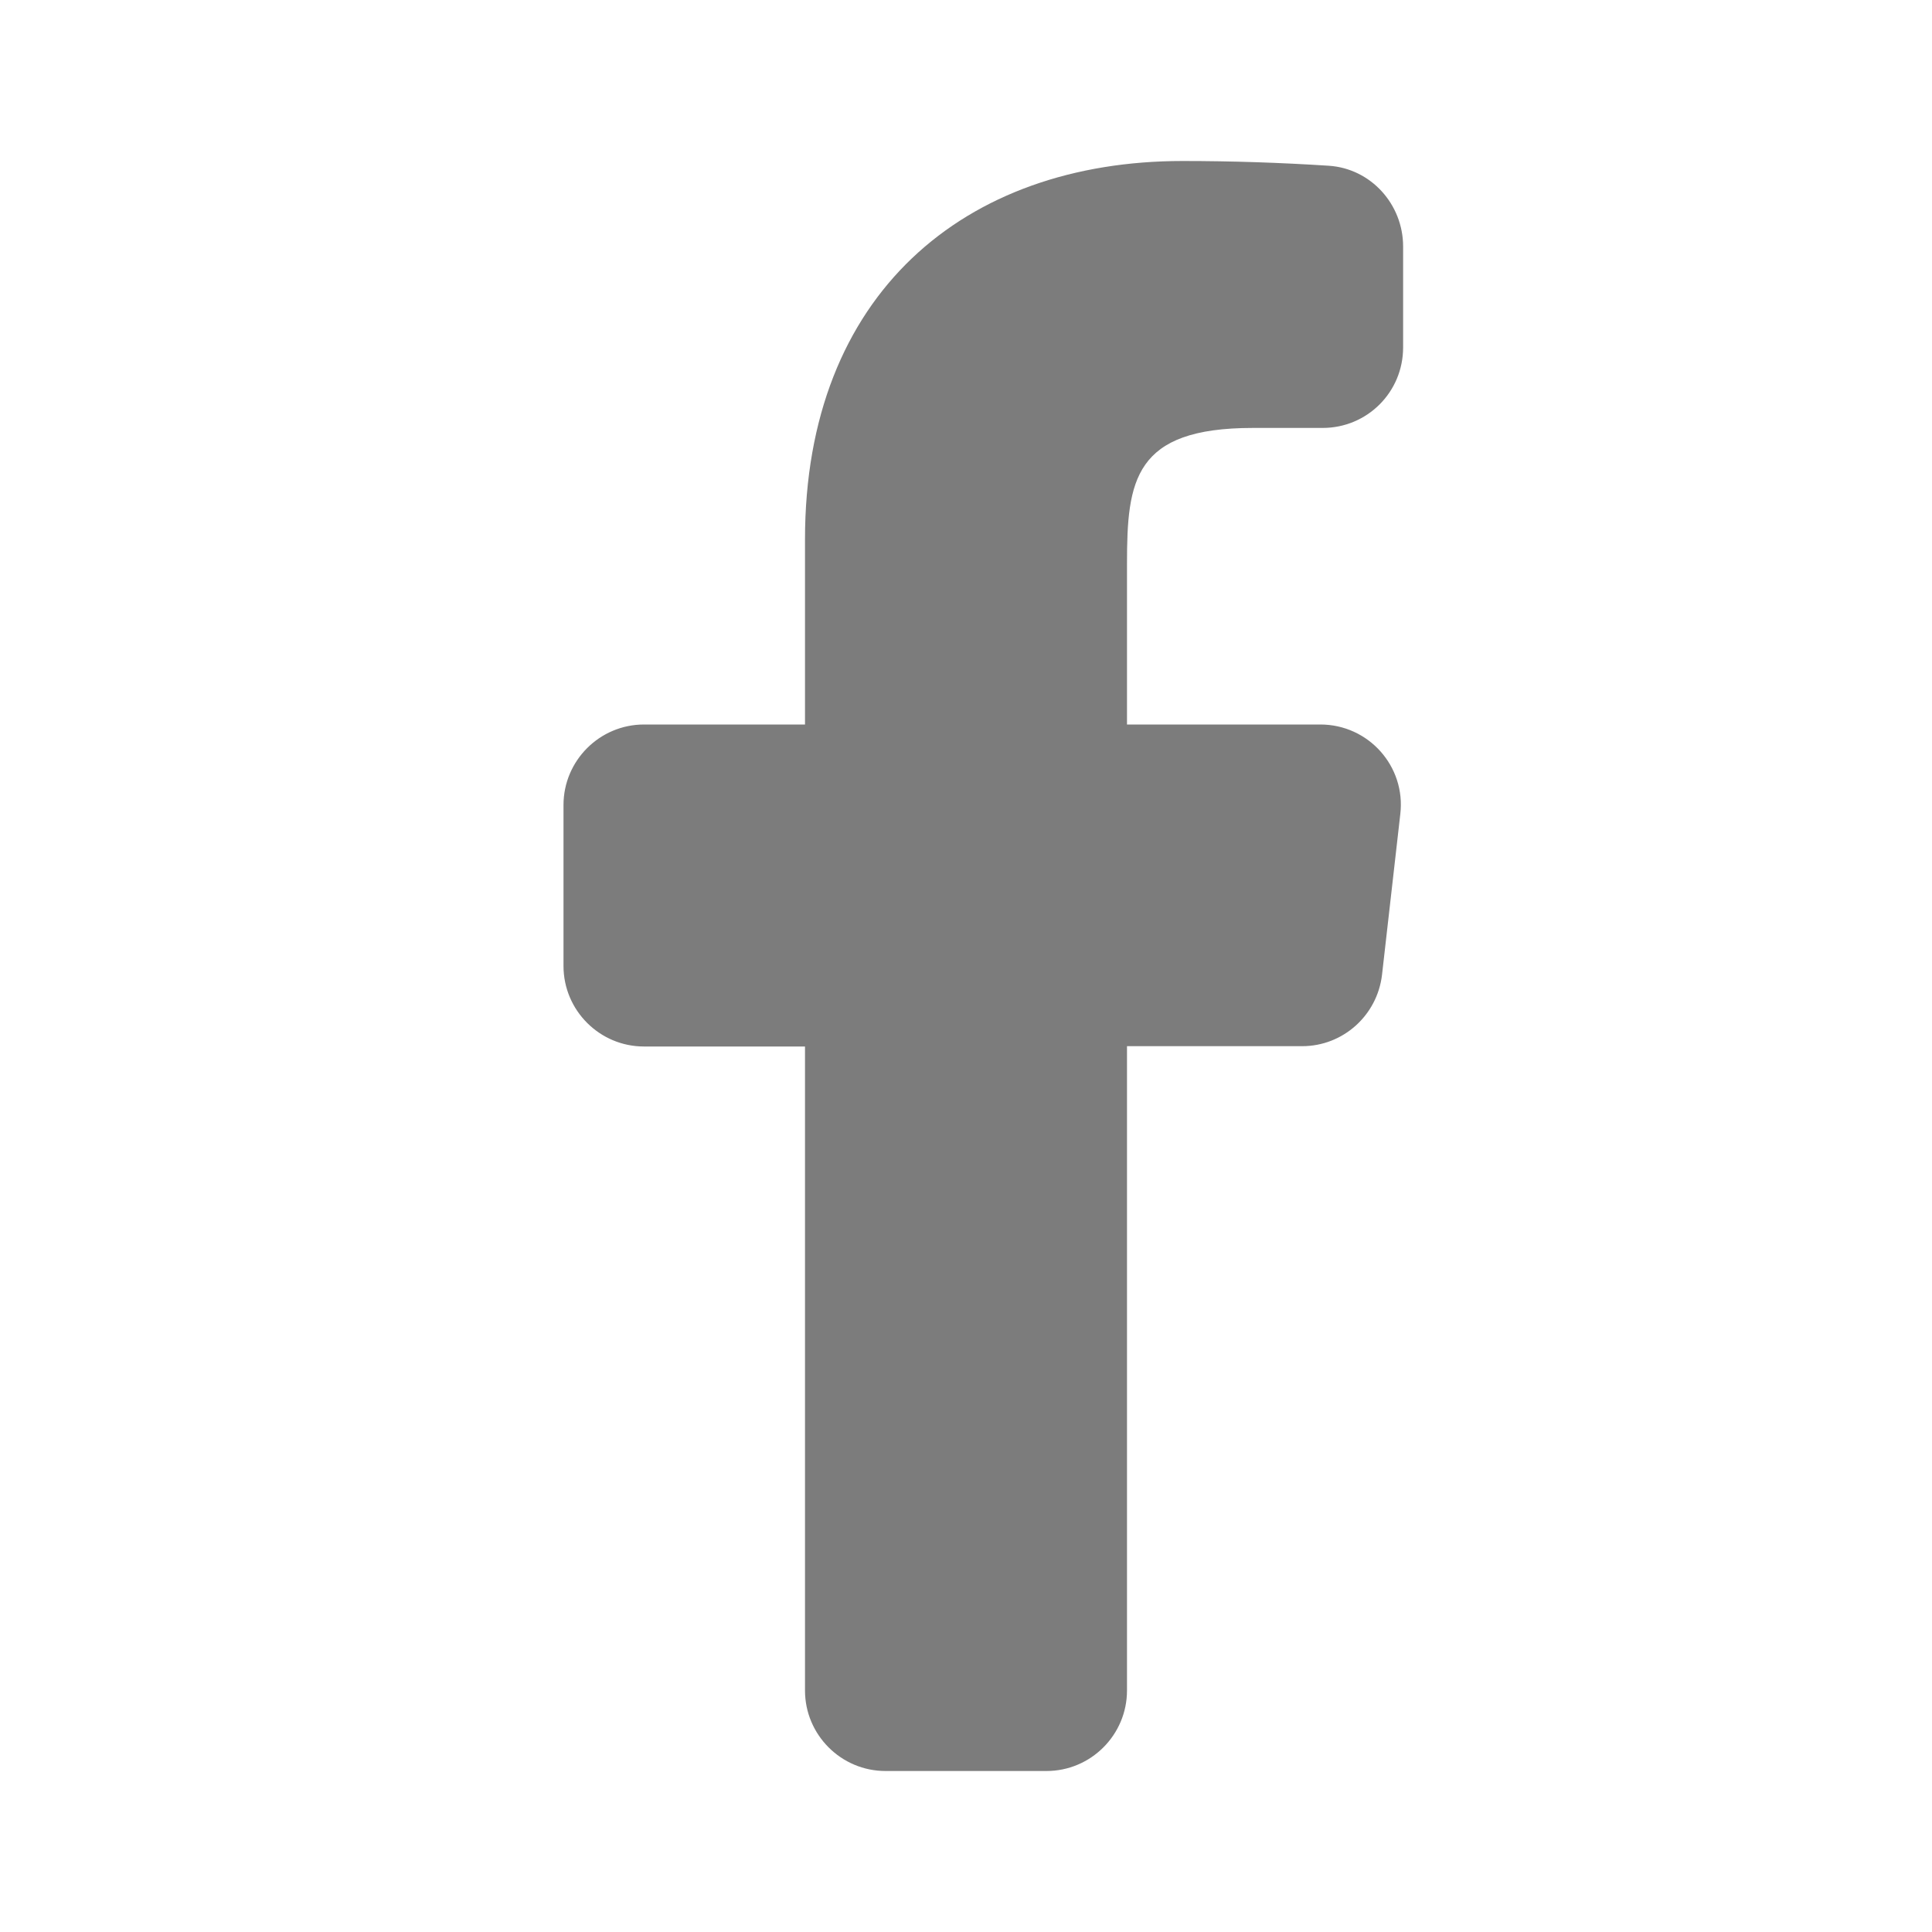
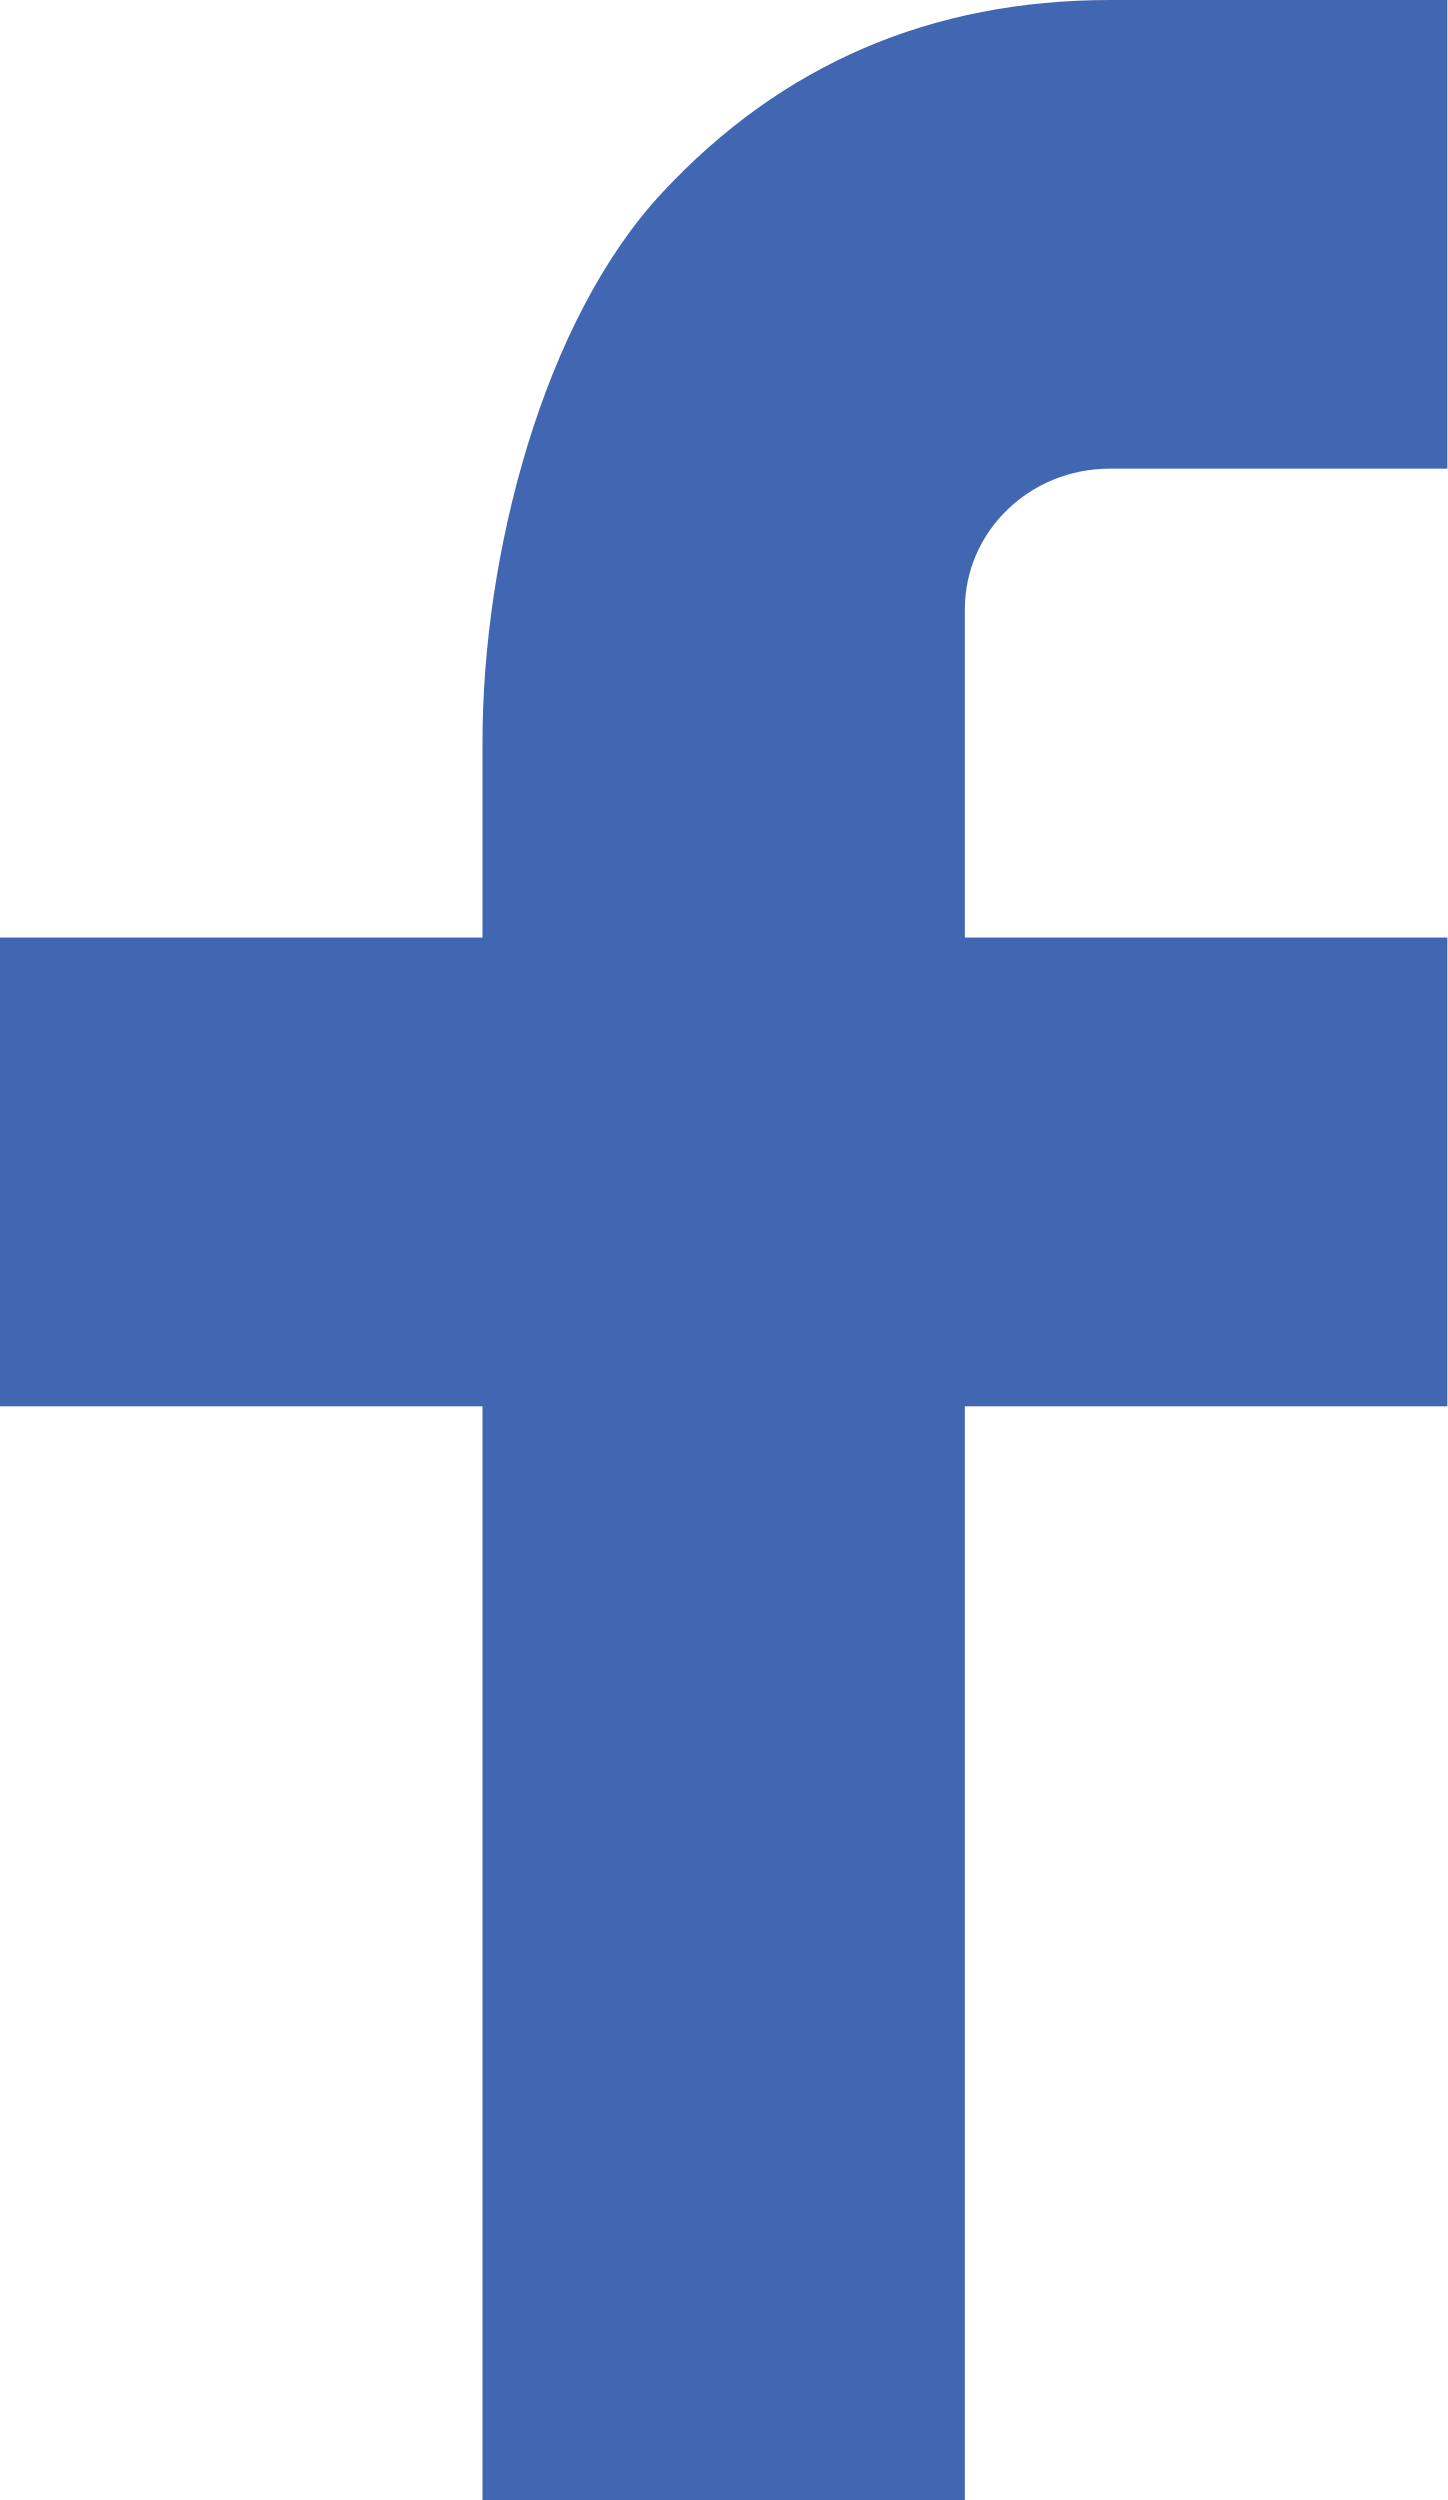
- <svg xmlns="http://www.w3.org/2000/svg" viewBox="0 0 24 24" width="24px" height="24px">
-   <g id="surface43159097">
-     <path style=" stroke:none;fill-rule:nonzero;fill:rgb(48.627%,48.627%,48.627%);fill-opacity:1;" d="M 16.402 9 L 14 9 L 14 7 C 14 5.969 14.086 5.316 15.562 5.316 L 16.43 5.316 C 16.984 5.316 17.43 4.871 17.43 4.316 L 17.43 3.062 C 17.43 2.539 17.031 2.094 16.508 2.059 C 15.902 2.02 15.301 2 14.691 2 C 11.98 2 10 3.656 10 6.699 L 10 9 L 8 9 C 7.449 9 7 9.449 7 10 L 7 12 C 7 12.551 7.449 13 8 13 L 10 13 L 10 21 C 10 21.551 10.449 22 11 22 L 13 22 C 13.551 22 14 21.551 14 21 L 14 12.996 L 16.176 12.996 C 16.684 12.996 17.109 12.613 17.168 12.109 L 17.395 10.113 C 17.465 9.52 17 9 16.402 9 Z M 16.402 9 " />
-   </g>
+ <svg xmlns="http://www.w3.org/2000/svg" width="11" height="19" viewBox="0 0 11 19" fill="none">
+   <path d="M7.333 7.125H11V10.688H7.333V19H3.667V10.688H0V7.125H3.667V5.635C3.667 4.223 4.124 2.439 5.033 1.464C5.942 0.487 7.078 0 8.438 0H11V3.562H8.433C7.825 3.562 7.333 4.04 7.333 4.63V7.125Z" fill="#4267B2" />
</svg>
